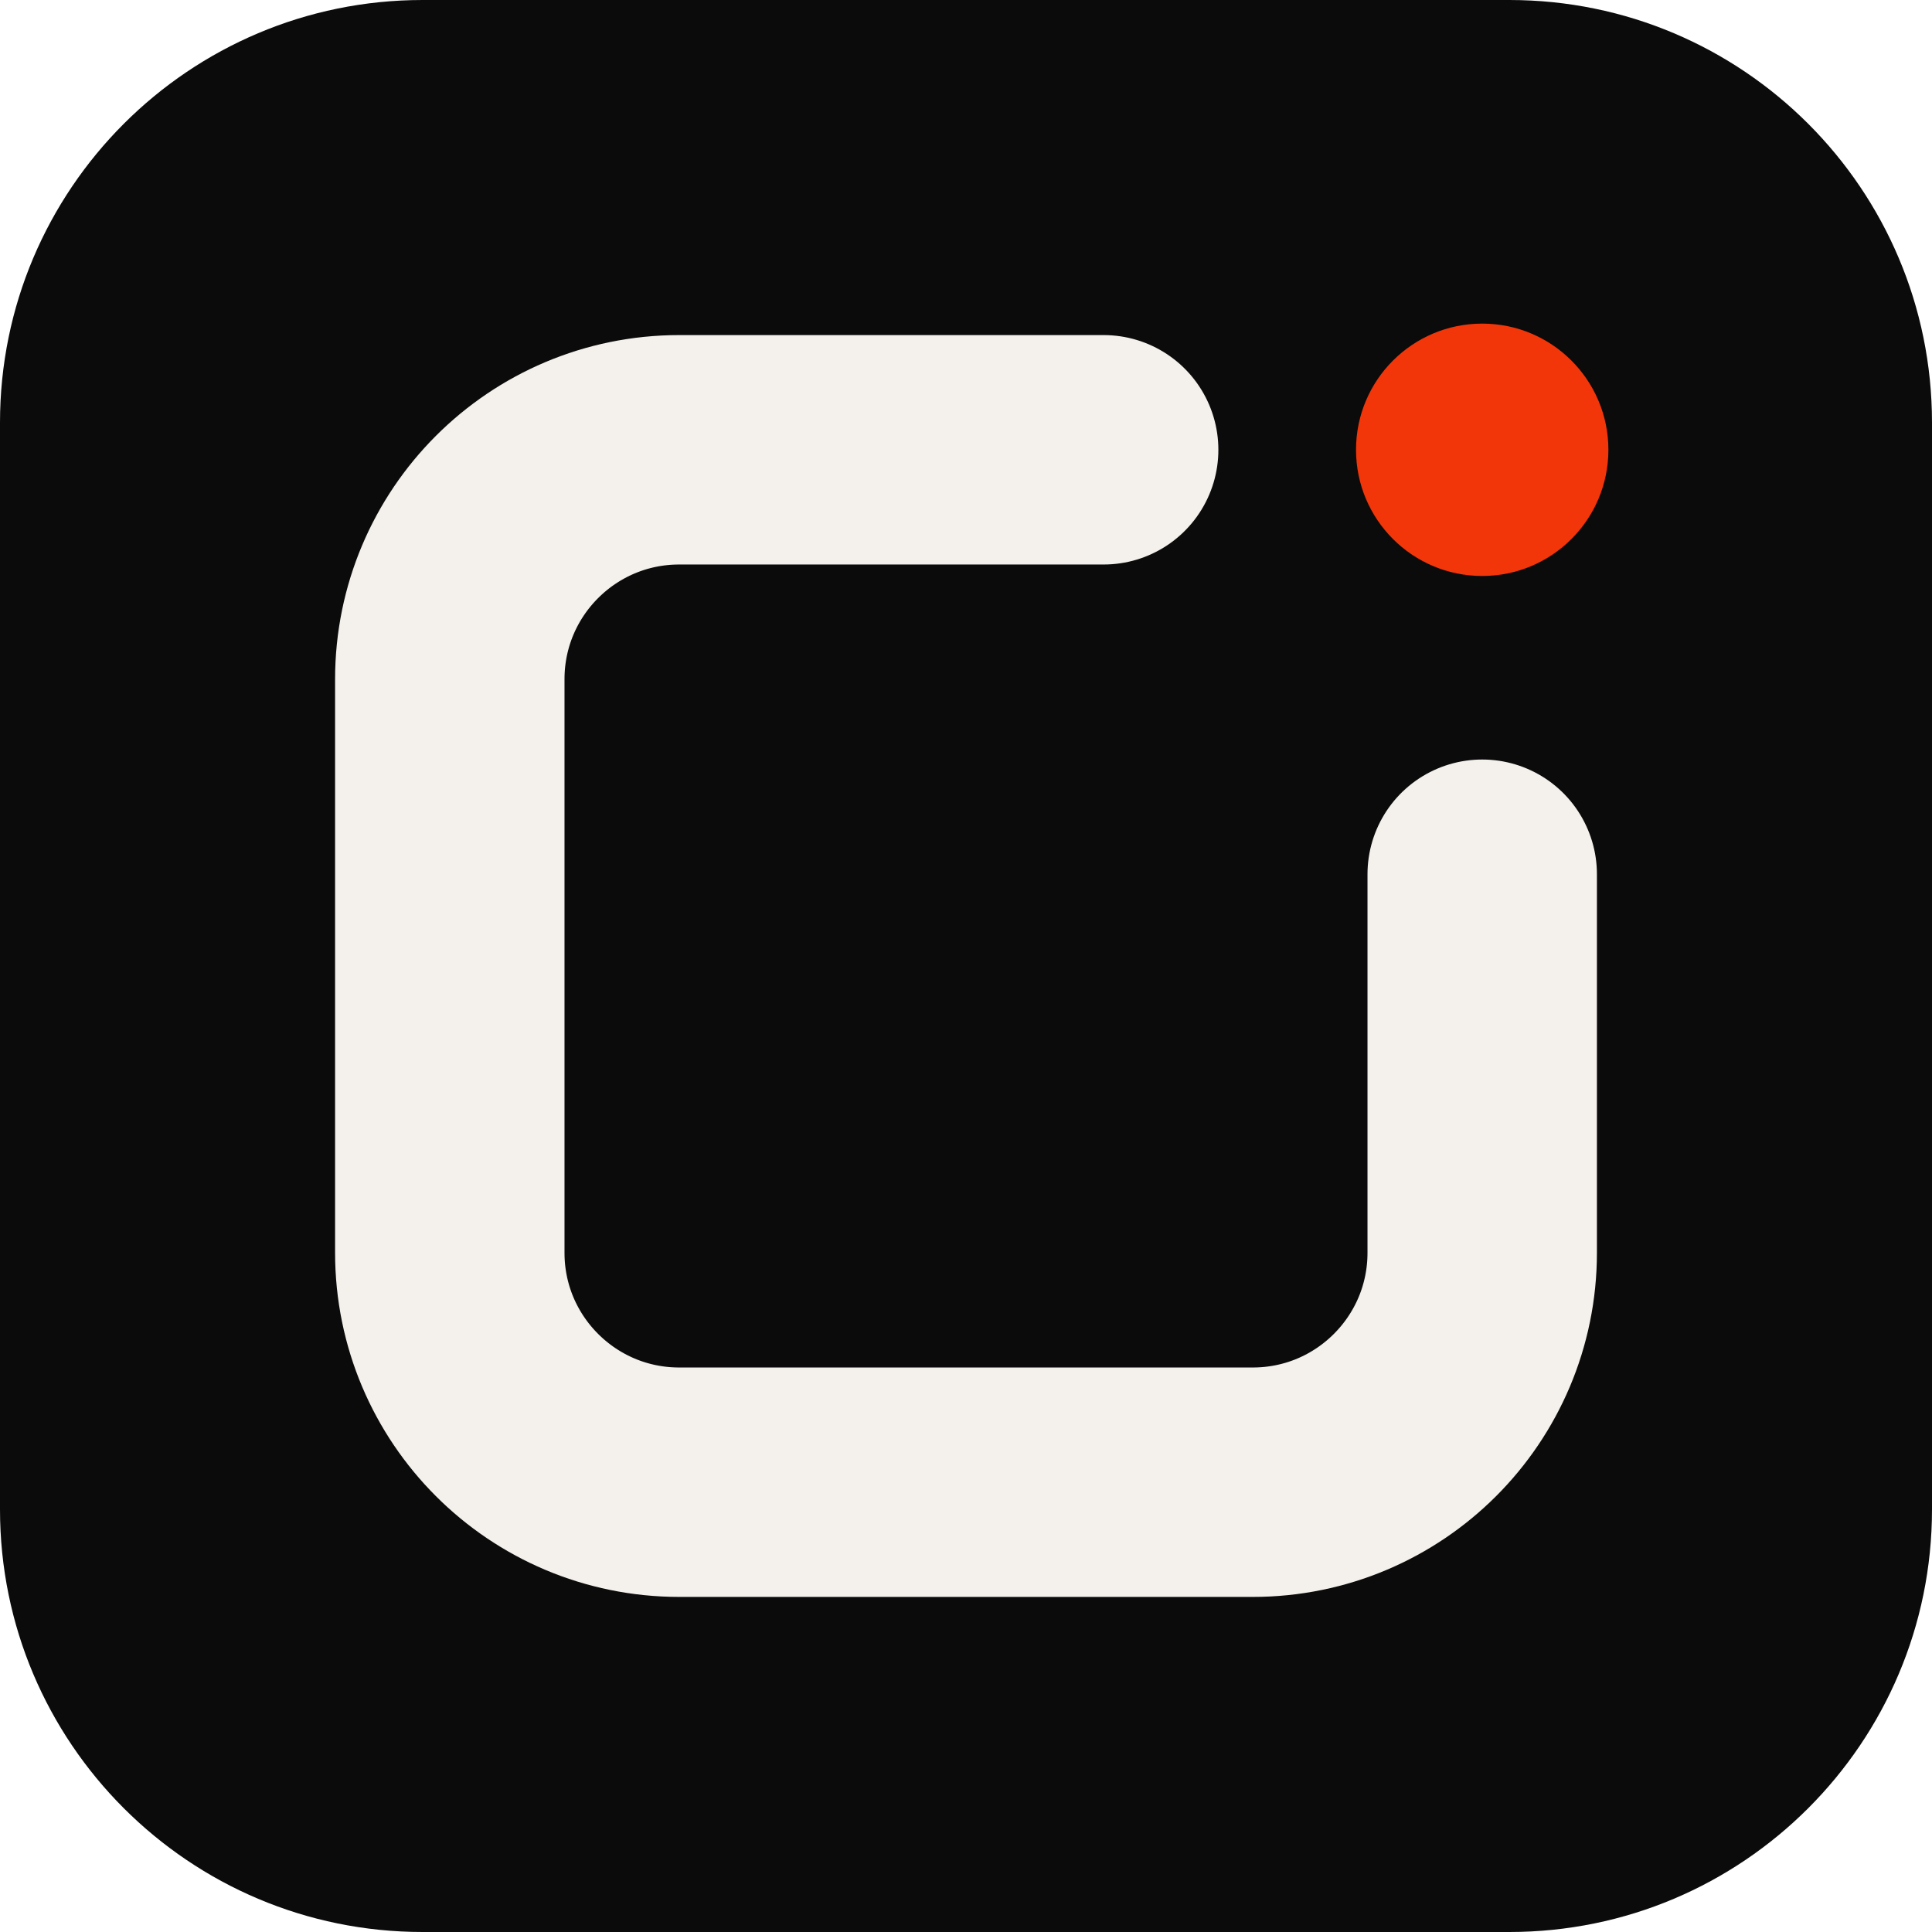
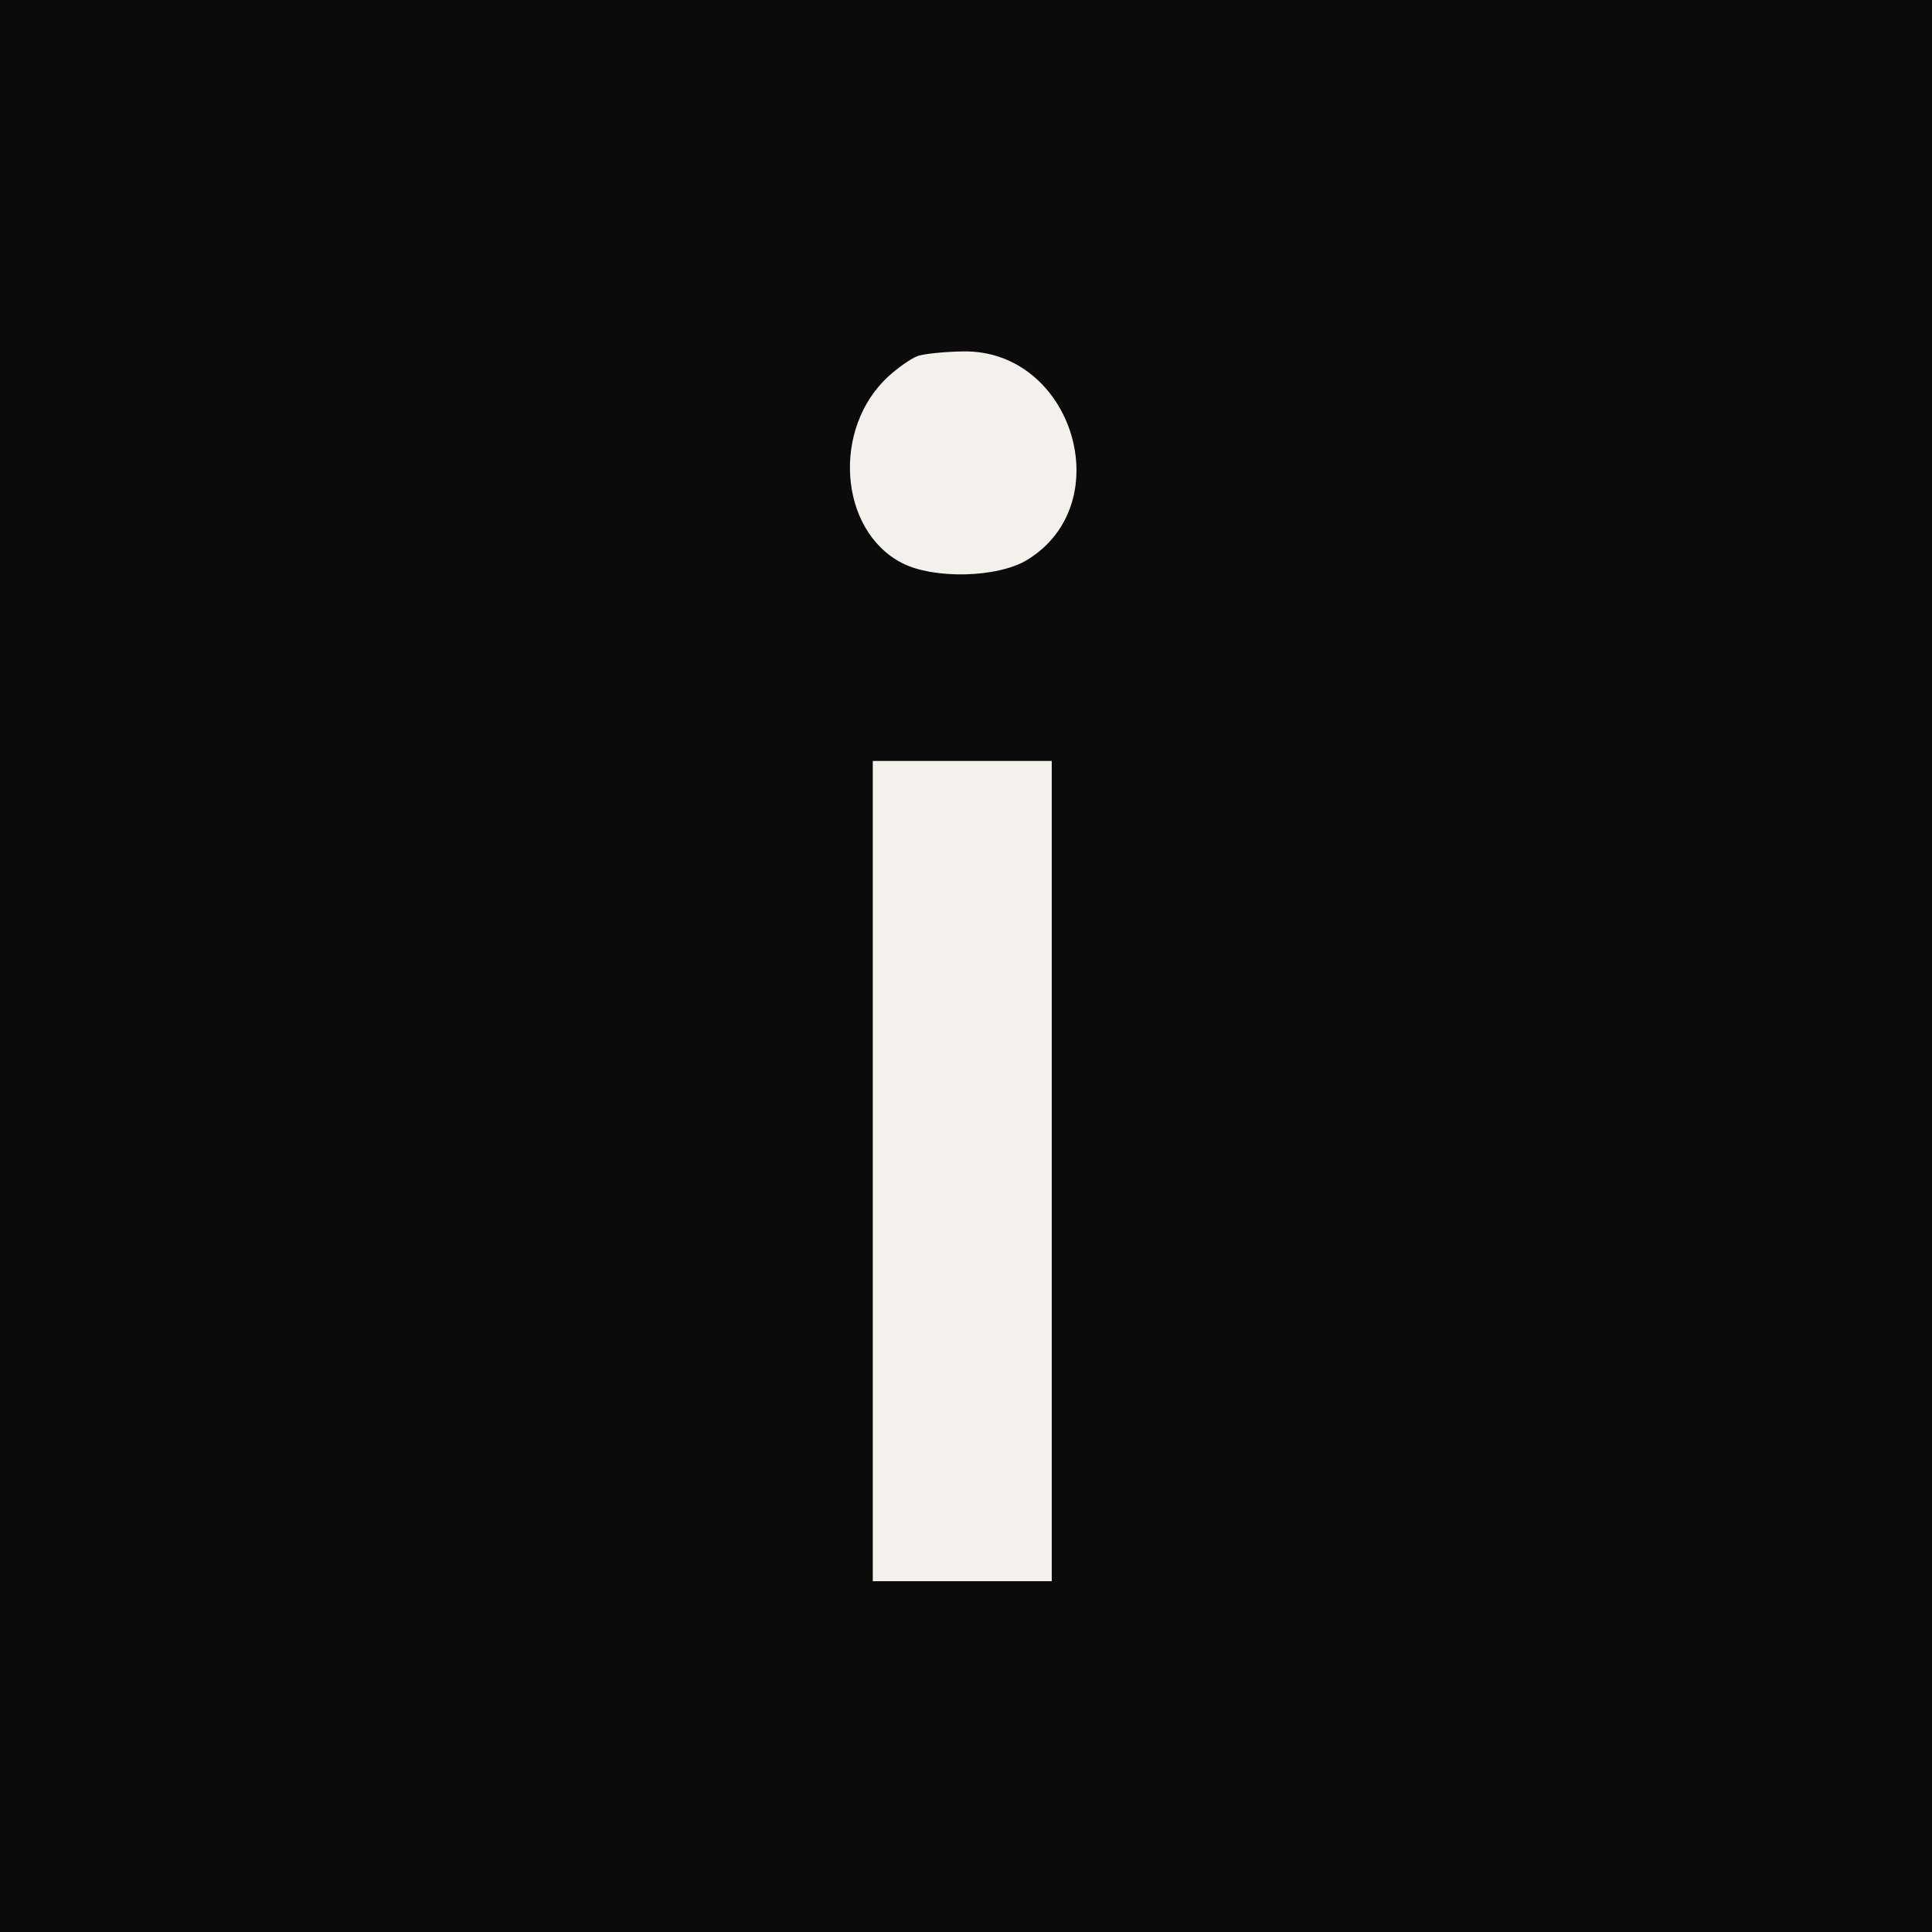
- <svg xmlns="http://www.w3.org/2000/svg" viewBox="0 0 64 64" width="64" height="64" fill="none">
-   <rect width="64" height="64" rx="14" fill="#0B0B0B" />
-   <g transform="translate(32 32) scale(0.76) translate(-32 -32)">
-     <path d="M 38 9.5 H 19.5 A 10 10 0 0 0 9.5 19.5 V 44.5 A 10 10 0 0 0 19.5 54.5 H 44.5 A 10 10 0 0 0 54.5 44.5 V 28" fill="none" stroke="#F4F1EC" stroke-width="10" stroke-linecap="round" stroke-linejoin="round" />
-     <circle cx="54.5" cy="9.5" r="5.5" fill="#F2360A" />
+ <svg xmlns="http://www.w3.org/2000/svg" width="64" height="64" viewBox="0 0 100 100" role="img" aria-label="Icon Labs">
+   <defs>
+     <clipPath id="i">
+       <rect x="507" y="279" width="37" height="171" />
+     </clipPath>
+   </defs>
+   <rect width="100" height="100" fill="#0B0B0B" />
+   <g transform="translate(-152.825 -90.684) scale(0.385965)" clip-path="url(#i)">
+     <path fill="#F4F1EC" fill-rule="evenodd" d="M 519 282.706 C 518.175 283.008, 516.445 284.210, 515.155 285.377 C 507.480 292.324, 508.441 306.074, 516.906 310.451 C 521.170 312.656, 529.756 312.446, 533.701 310.040 C 546.133 302.460, 539.788 281.827, 525.102 282.079 C 522.571 282.122, 519.825 282.405, 519 282.706 M 606.500 335.417 C 585.806 340.205, 572.586 349.800, 565.046 365.500 C 560.117 375.766, 558.555 382.446, 558.618 393 C 558.779 419.890, 574.561 440.413, 600.500 447.464 C 622.194 453.362, 649.351 448.170, 662.848 435.546 C 667.553 431.144, 674.816 419.482, 673.605 418.271 C 672.741 417.407, 655.776 412.026, 653.871 412.012 C 652.976 412.005, 651.685 413.345, 651.004 414.989 C 649.513 418.590, 643.500 424.197, 638.295 426.841 C 625.826 433.174, 607.008 431.409, 596.745 422.944 C 586.728 414.681, 581.787 400.408, 584.035 386.227 C 586.231 372.376, 593.917 361.586, 605.266 356.423 C 610.733 353.935, 612.669 353.589, 621 353.610 C 634.772 353.644, 642.921 357.654, 649.568 367.669 C 652.082 371.456, 653.664 372.941, 654.831 372.611 C 655.749 372.352, 660.212 371.101, 664.750 369.831 C 669.647 368.461, 673 366.997, 673 366.228 C 673 363.666, 667.791 354.728, 663.687 350.248 C 654.463 340.177, 641.403 335.030, 623.500 334.409 C 616.353 334.162, 610.398 334.515, 606.500 335.417 M 734.561 335.581 C 715.816 339.785, 702.125 349.175, 693.949 363.433 C 684.157 380.510, 684.862 407.429, 695.529 423.681 C 715.962 454.816, 770.877 459.320, 798.110 432.095 C 808.160 422.047, 812.513 412.201, 813.638 396.966 C 815.751 368.367, 799.345 344.742, 772 337.007 C 761.854 334.137, 744.028 333.458, 734.561 335.581 M 888.202 336.022 C 878.799 338.485, 870.306 343.048, 864.287 348.869 L 859.500 353.500 858 345.500 L 856.500 337.500 846.250 337.215 L 836 336.930 836 391.965 L 836 447 848.250 447 L 860.500 446.999 860.858 411.758 C 861.188 379.331, 861.373 376.186, 863.168 372.365 C 865.931 366.488, 871.364 361.438, 878.934 357.712 C 885.025 354.713, 886.156 354.500, 895.979 354.500 C 908.045 354.500, 912.812 356.265, 917.559 362.489 C 922.750 369.294, 922.909 370.700, 922.956 410.191 L 923 446.882 935.087 447.191 C 941.735 447.361, 947.360 447.313, 947.587 447.083 C 948.520 446.142, 947.935 372.017, 946.953 366.705 C 942.295 341.507, 917.230 328.417, 888.202 336.022 M 513 392 L 513 447 525 447 L 537 447 537 392 L 537 337 525 337 L 513 337 513 392 M 737.836 354.919 C 722.370 359.865, 714.553 370.040, 711.521 389.169 C 710.790 393.782, 713.286 406.001, 716.063 411.401 C 720.463 419.957, 729.384 426.963, 739.167 429.544 C 746.169 431.391, 759.199 430.811, 765.176 428.387 C 781.330 421.833, 789.984 407.285, 788.722 388.805 C 787.884 376.534, 782.183 365.959, 773.198 360.008 C 763.181 353.373, 749.035 351.337, 737.836 354.919 M 569 549.500 L 569 625 581 625 L 593 625 593 549.500 L 593 474 581 474 L 569 474 569 549.500 M 777 549.500 L 777 625 787.889 625 L 798.777 625 799.354 621.750 C 799.671 619.962, 800.230 616.128, 800.597 613.229 L 801.263 607.959 806.382 612.794 C 817.022 622.847, 827.855 626.921, 844.479 627.122 C 875.294 627.494, 898.703 610.089, 904.496 582.500 C 910.807 552.440, 895.202 524.785, 866.578 515.302 C 859.500 512.958, 856.890 512.624, 845.500 512.610 C 834.506 512.597, 831.497 512.946, 826 514.875 C 818.160 517.626, 810.843 522.144, 805.762 527.371 L 802 531.241 802 502.621 L 802 474 789.500 474 L 777 474 777 549.500 M 663.500 513.537 C 639.767 518.824, 623.494 534.049, 618.381 555.750 C 616.144 565.246, 616.947 582.291, 620.019 590.500 C 625.317 604.660, 635.132 615.349, 648.500 621.519 C 658.024 625.915, 664.777 627.349, 676 627.360 C 691.998 627.376, 704.786 622.796, 714.910 613.423 L 720.733 608.032 721.365 612.645 C 721.713 615.183, 722.519 619, 723.157 621.129 L 724.317 625 734.158 625 L 744 625 744 570 L 744 515 734.078 515 L 724.155 515 723.107 518.250 C 722.530 520.038, 721.763 523.413, 721.401 525.750 C 721.040 528.087, 720.527 530, 720.262 530 C 719.997 530, 717.295 527.729, 714.258 524.953 C 707.489 518.767, 703.066 516.447, 693.259 513.938 C 684.480 511.693, 672.504 511.532, 663.500 513.537 M 958.500 513.482 C 944.034 516.672, 933.913 522.736, 928.532 531.438 C 925.767 535.908, 925.500 537.103, 925.500 544.994 C 925.500 552.877, 925.769 554.084, 928.521 558.539 C 935.316 569.539, 941.674 572.268, 981 581.060 C 990.905 583.275, 998.243 586.717, 999.982 589.966 C 1001.819 593.399, 1001.164 598.651, 998.504 601.813 C 995.030 605.942, 989.026 608.063, 978.972 608.715 C 963.030 609.748, 950.702 606.097, 941.229 597.539 L 935.958 592.777 930.480 595.638 C 921.019 600.581, 920.553 601.115, 921.964 605.390 C 924.857 614.156, 938.112 622.146, 955.500 625.605 C 964.465 627.389, 984.589 627.370, 993.077 625.571 C 1016.393 620.628, 1029.698 605.313, 1026.029 587.640 C 1025.141 583.361, 1023.846 580.933, 1020.422 577.124 C 1012.454 568.262, 1004.968 565.188, 977.783 559.614 C 959.510 555.867, 953.736 553.446, 950.718 548.266 C 948.315 544.140, 949.122 540.032, 953.121 536.032 C 956.619 532.534, 960.936 531.125, 970.603 530.323 C 984.455 529.174, 997.997 534.106, 1002.658 541.999 C 1004.430 545, 1004.690 545.094, 1009.500 544.491 C 1012.250 544.146, 1016.688 543.167, 1019.362 542.314 C 1024.126 540.796, 1024.212 540.696, 1023.668 537.342 C 1022.420 529.654, 1013.780 520.932, 1003.660 517.146 C 990.435 512.198, 971.347 510.649, 958.500 513.482 M 670 532.357 C 659.627 535.468, 653.520 539.713, 648.580 547.248 C 641.481 558.074, 640.122 572.681, 645.023 585.475 C 651.054 601.219, 669.801 611.156, 687.620 608.052 C 706.327 604.795, 718.735 591.295, 719.791 573.052 C 721.166 549.305, 706.245 532.346, 683.120 531.371 C 677.736 531.144, 672.811 531.514, 670 532.357 M 830.184 532.562 C 805.972 539.078, 794.705 565.302, 806.065 588.699 C 816.356 609.892, 849.624 615.352, 867.610 598.799 C 876.259 590.839, 880.414 581.289, 880.359 569.496 C 880.236 542.832, 856.620 525.448, 830.184 532.562 M 603.250 654.233 C 590.100 660.889, 590.013 661.509, 600.750 672.040 C 633.744 704.398, 693.982 706.547, 730.961 676.686 C 737.614 671.313, 744 663.874, 744 661.496 C 744 660.755, 739.025 657.614, 732.946 654.517 L 721.891 648.885 715.935 654.400 C 689.662 678.724, 645.722 678.569, 620.161 654.061 C 617.258 651.278, 614.571 649.010, 614.191 649.023 C 613.811 649.035, 608.888 651.380, 603.250 654.233" />
  </g>
</svg>
